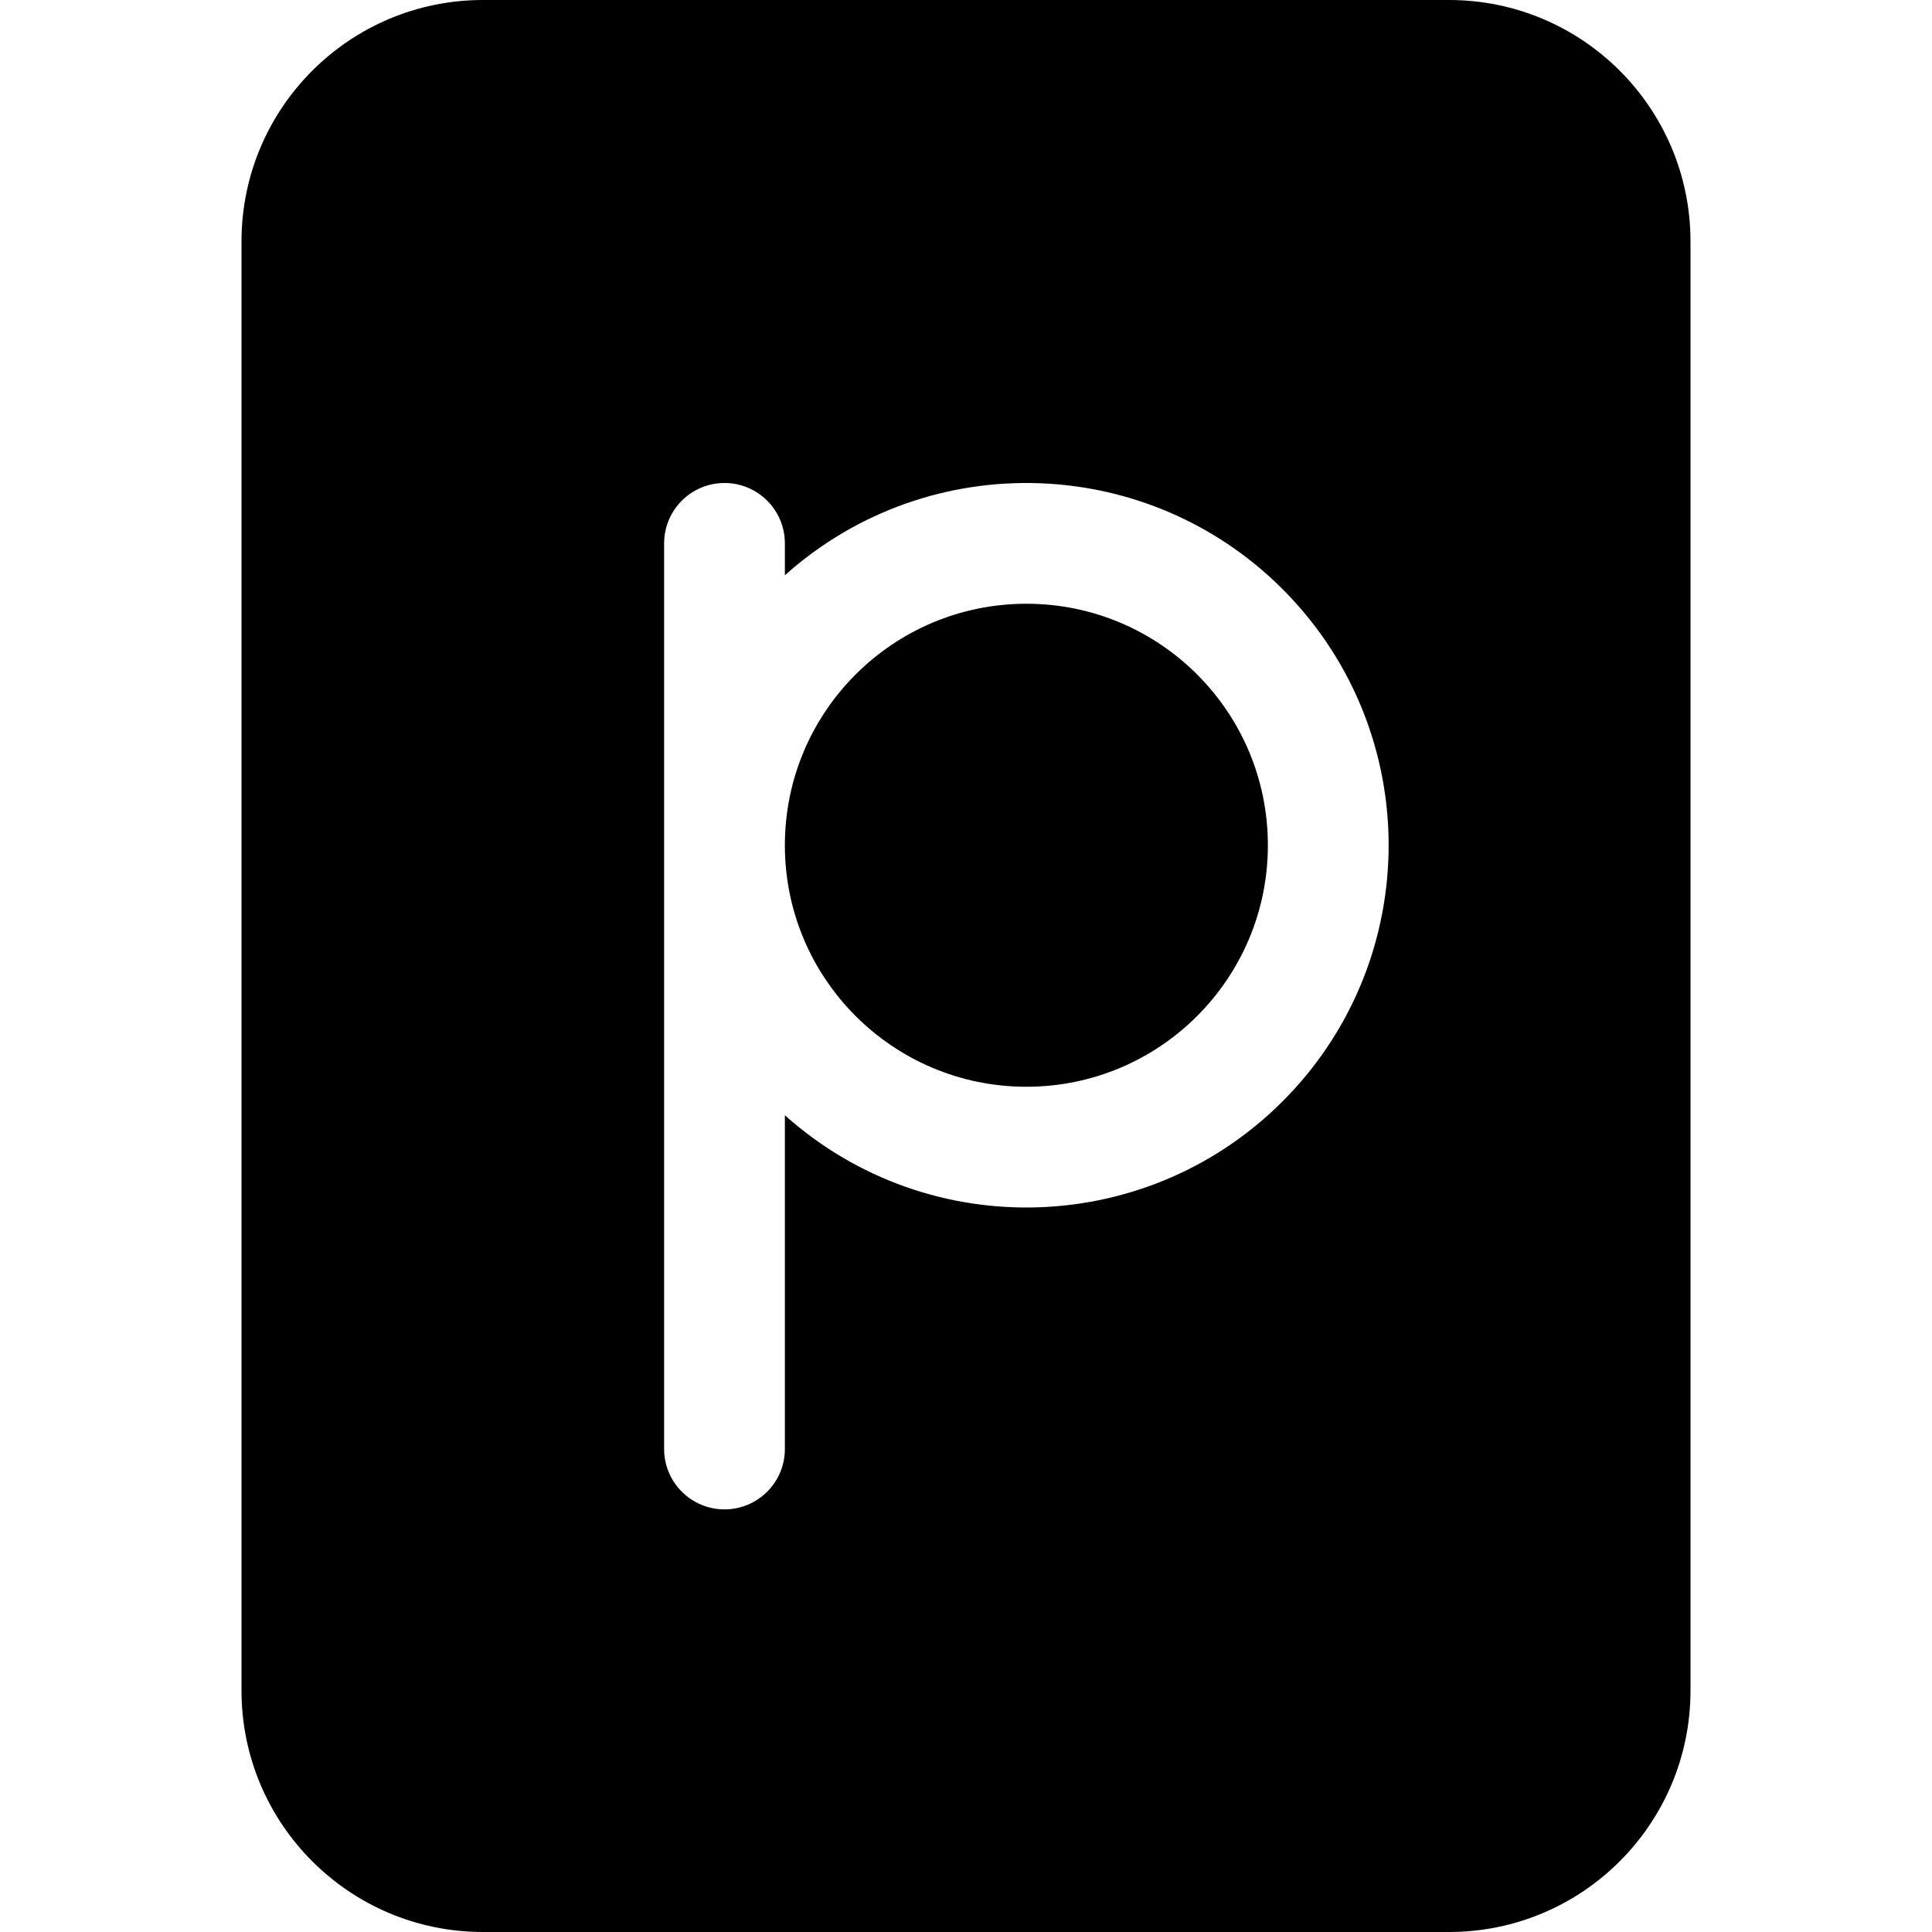
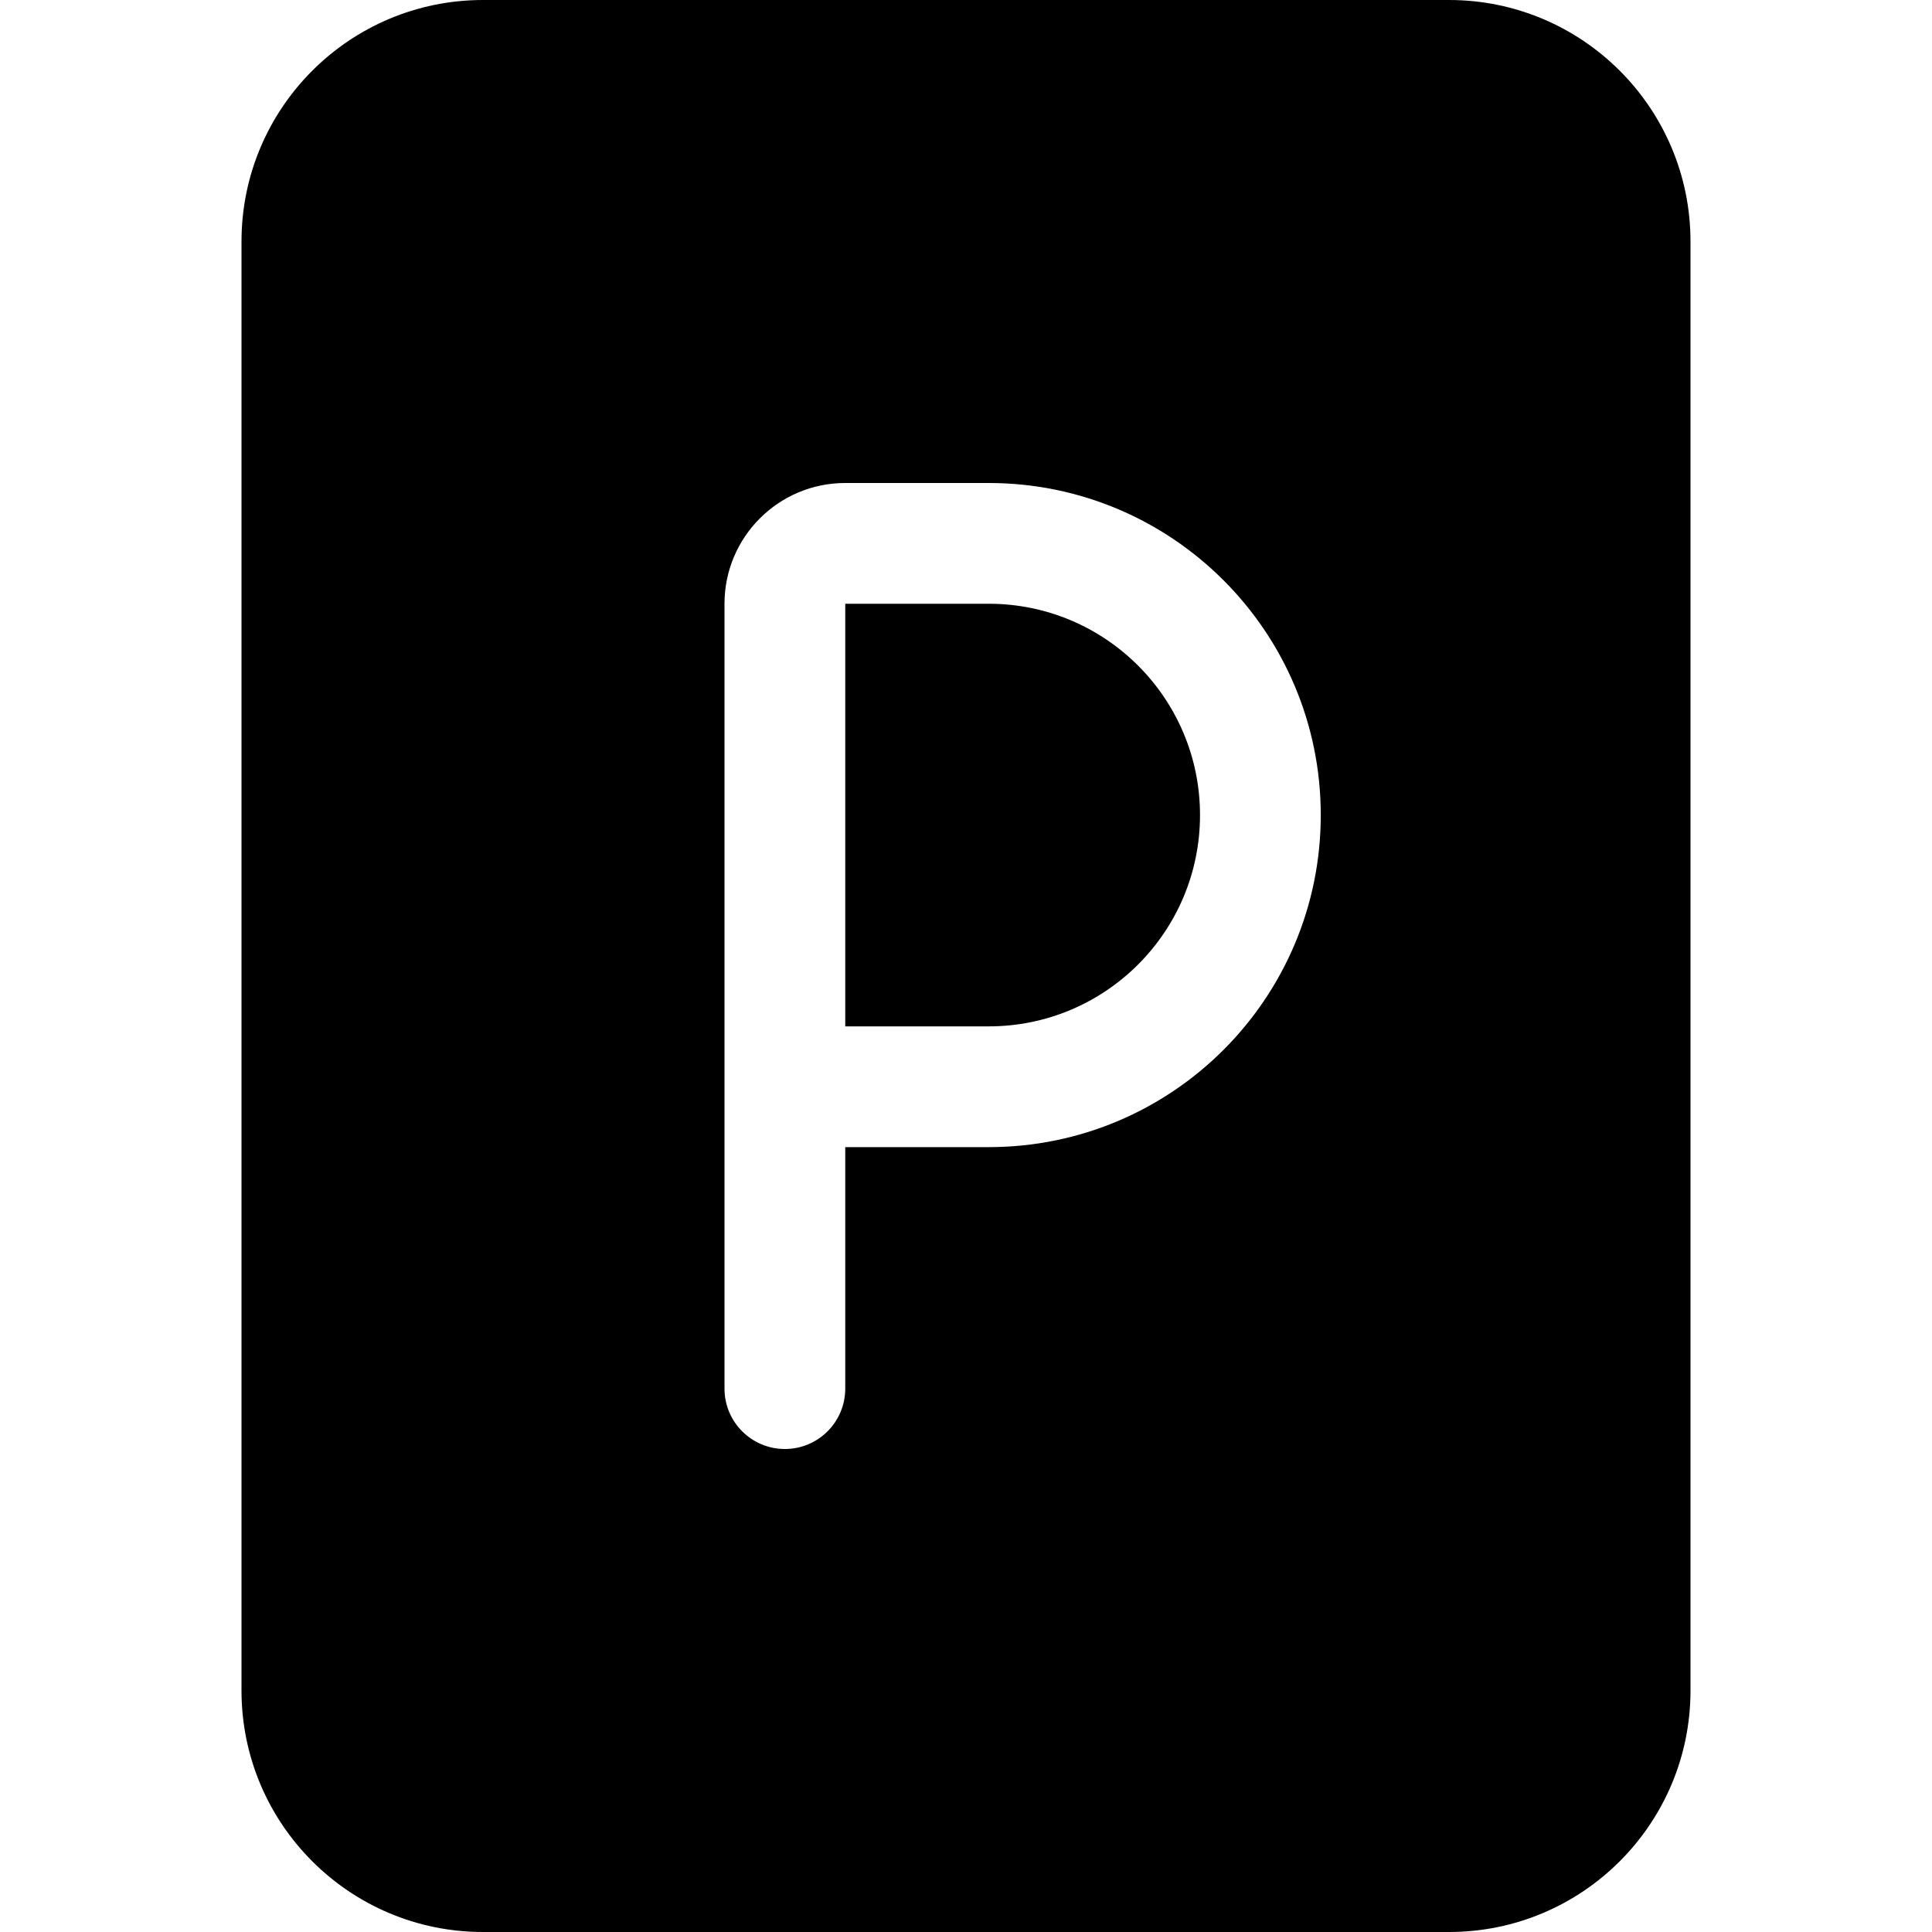
<svg xmlns="http://www.w3.org/2000/svg" width="16" height="16" fill="currentColor" class="bi bi-file-ppt-fill" viewBox="0 0 16 16">
-   <path d="M6.5 7a2 2 0 1 0 4 0 2 2 0 0 0-4 0z" />
-   <path d="M12 0H4a2 2 0 0 0-2 2v12a2 2 0 0 0 2 2h8a2 2 0 0 0 2-2V2a2 2 0 0 0-2-2zM6.5 4.5v.264a3 3 0 1 1 0 4.472V12a.5.5 0 0 1-1 0V4.5a.5.5 0 0 1 1 0z" />
+   <path d="M8.188 8.5H7V5h1.188a1.75 1.75 0 1 1 0 3.5z" />
+   <path d="M4 0h8a2 2 0 0 1 2 2v12a2 2 0 0 1-2 2H4a2 2 0 0 1-2-2V2a2 2 0 0 1 2-2zm3 4a1 1 0 0 0-1 1v6.5a.5.5 0 0 0 1 0v-2h1.188a2.75 2.75 0 0 0 0-5.5H7z" />
</svg>
